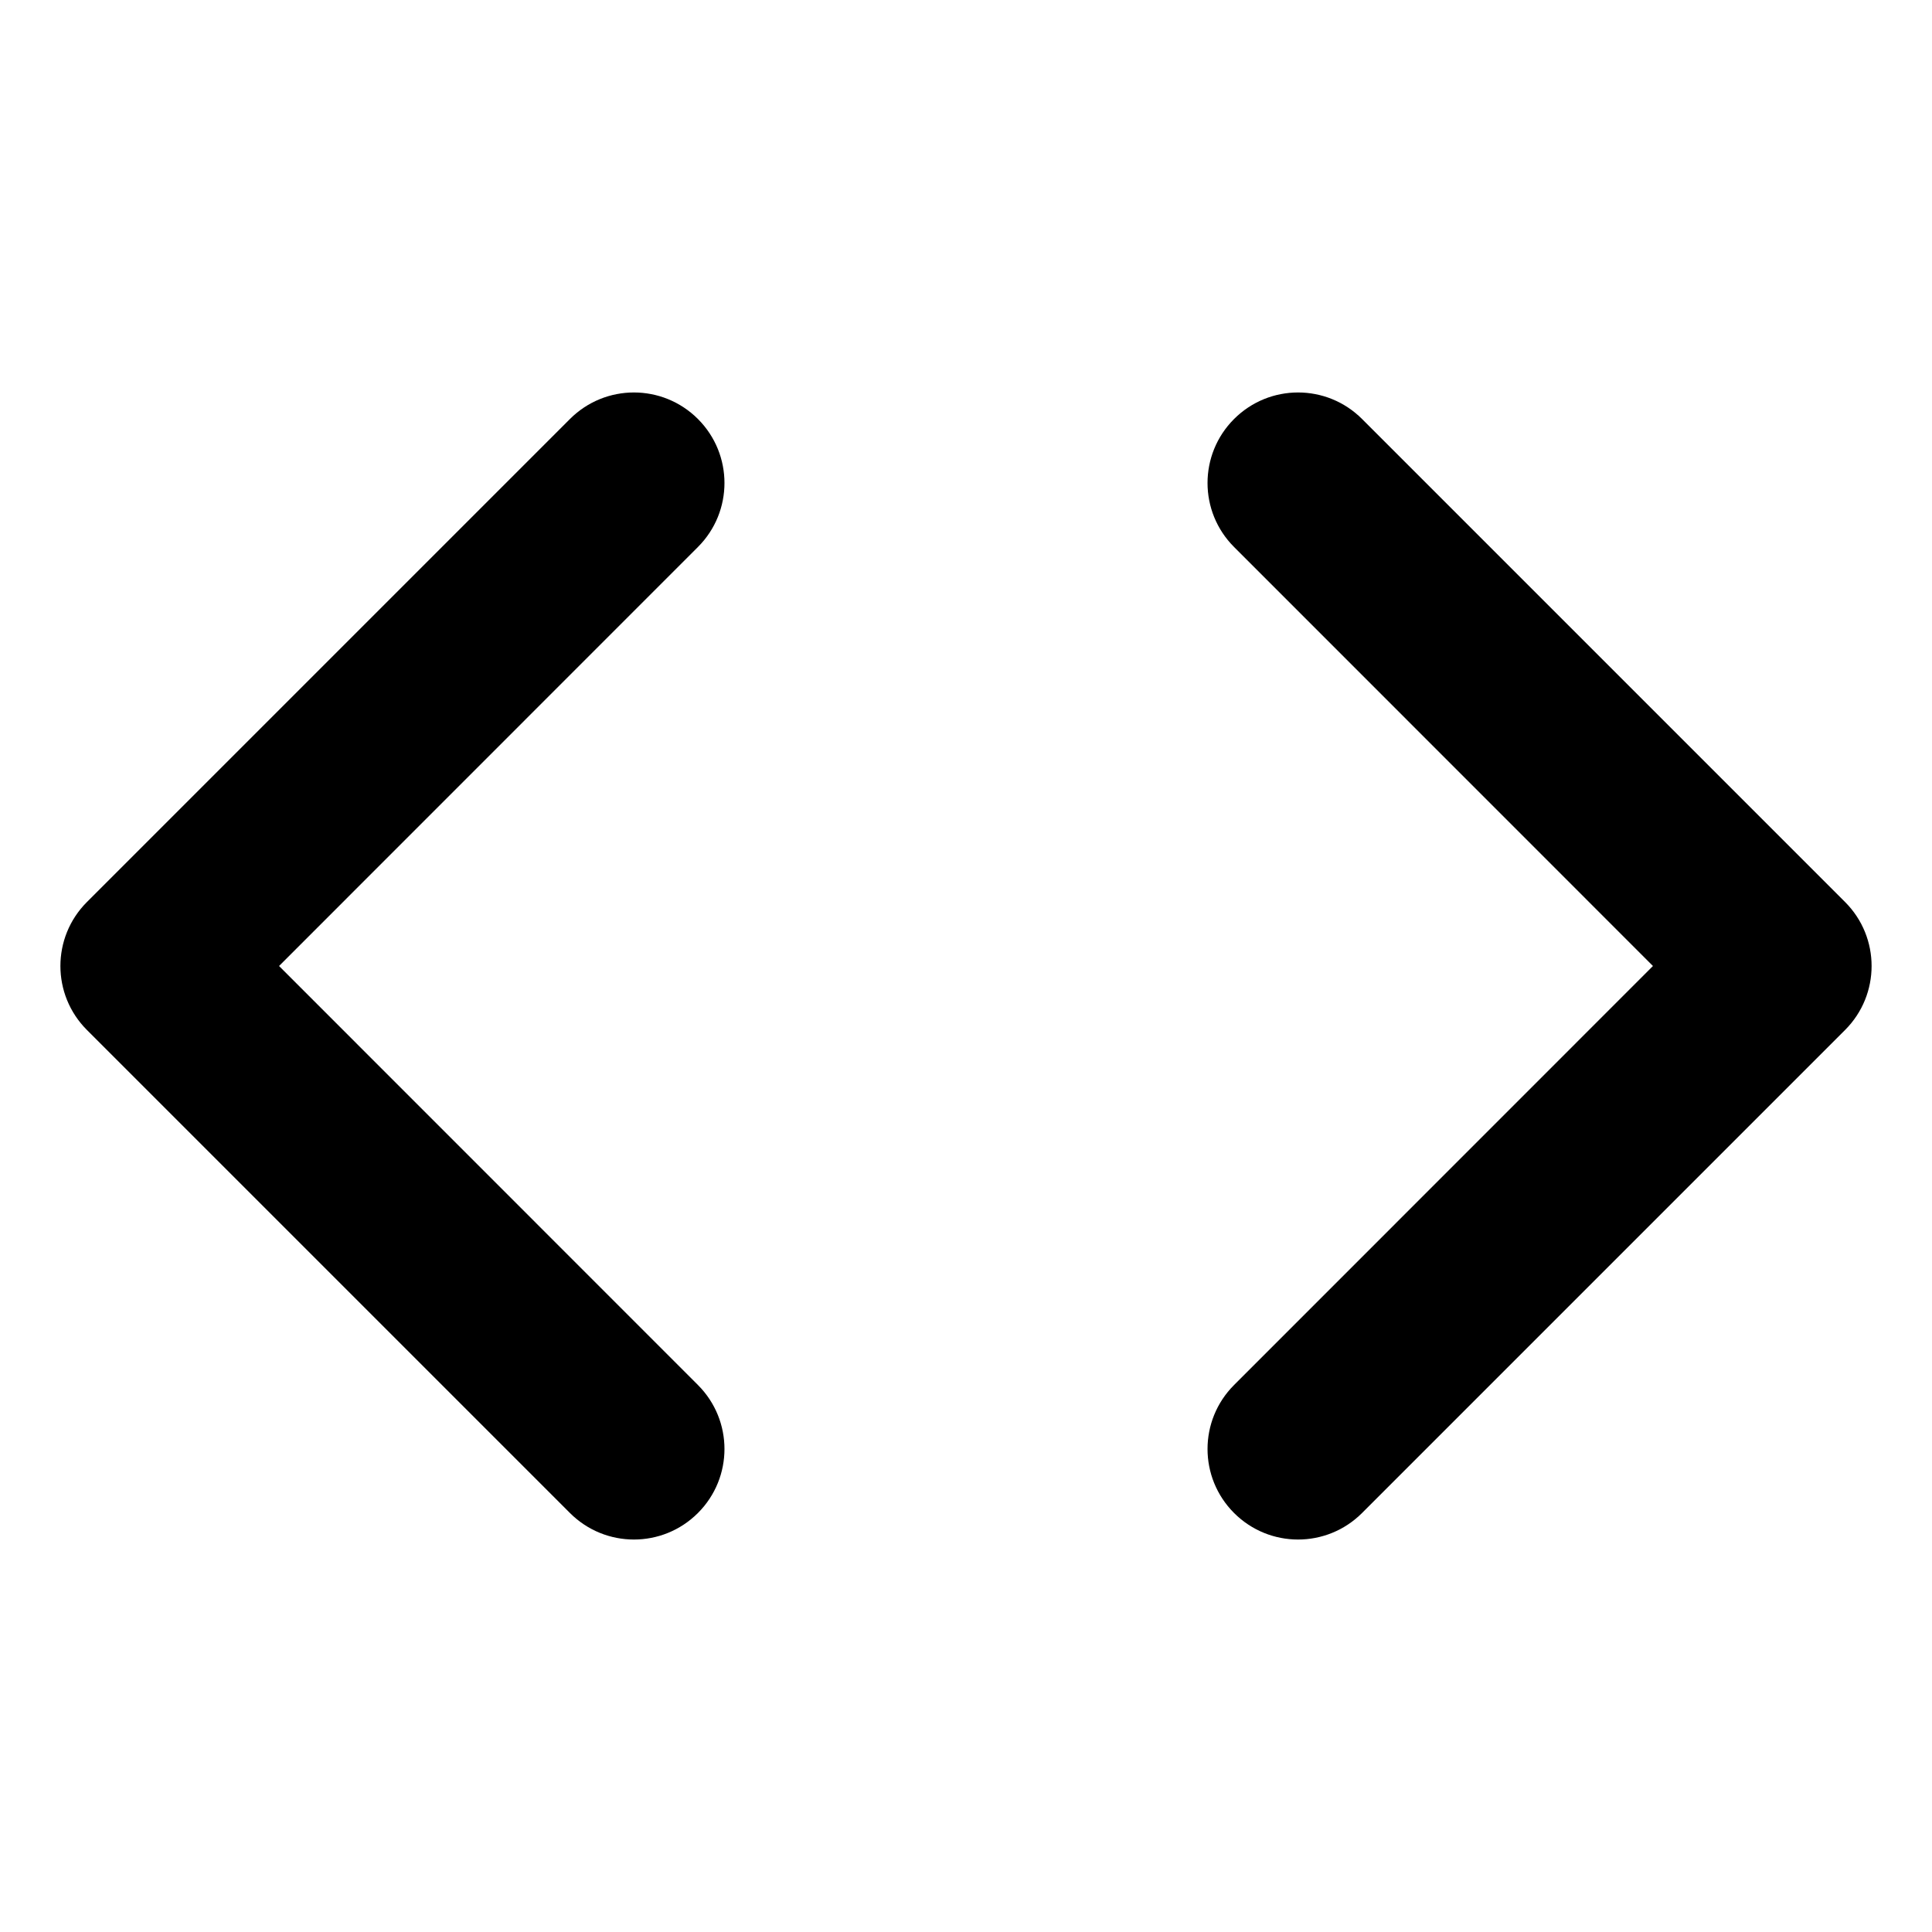
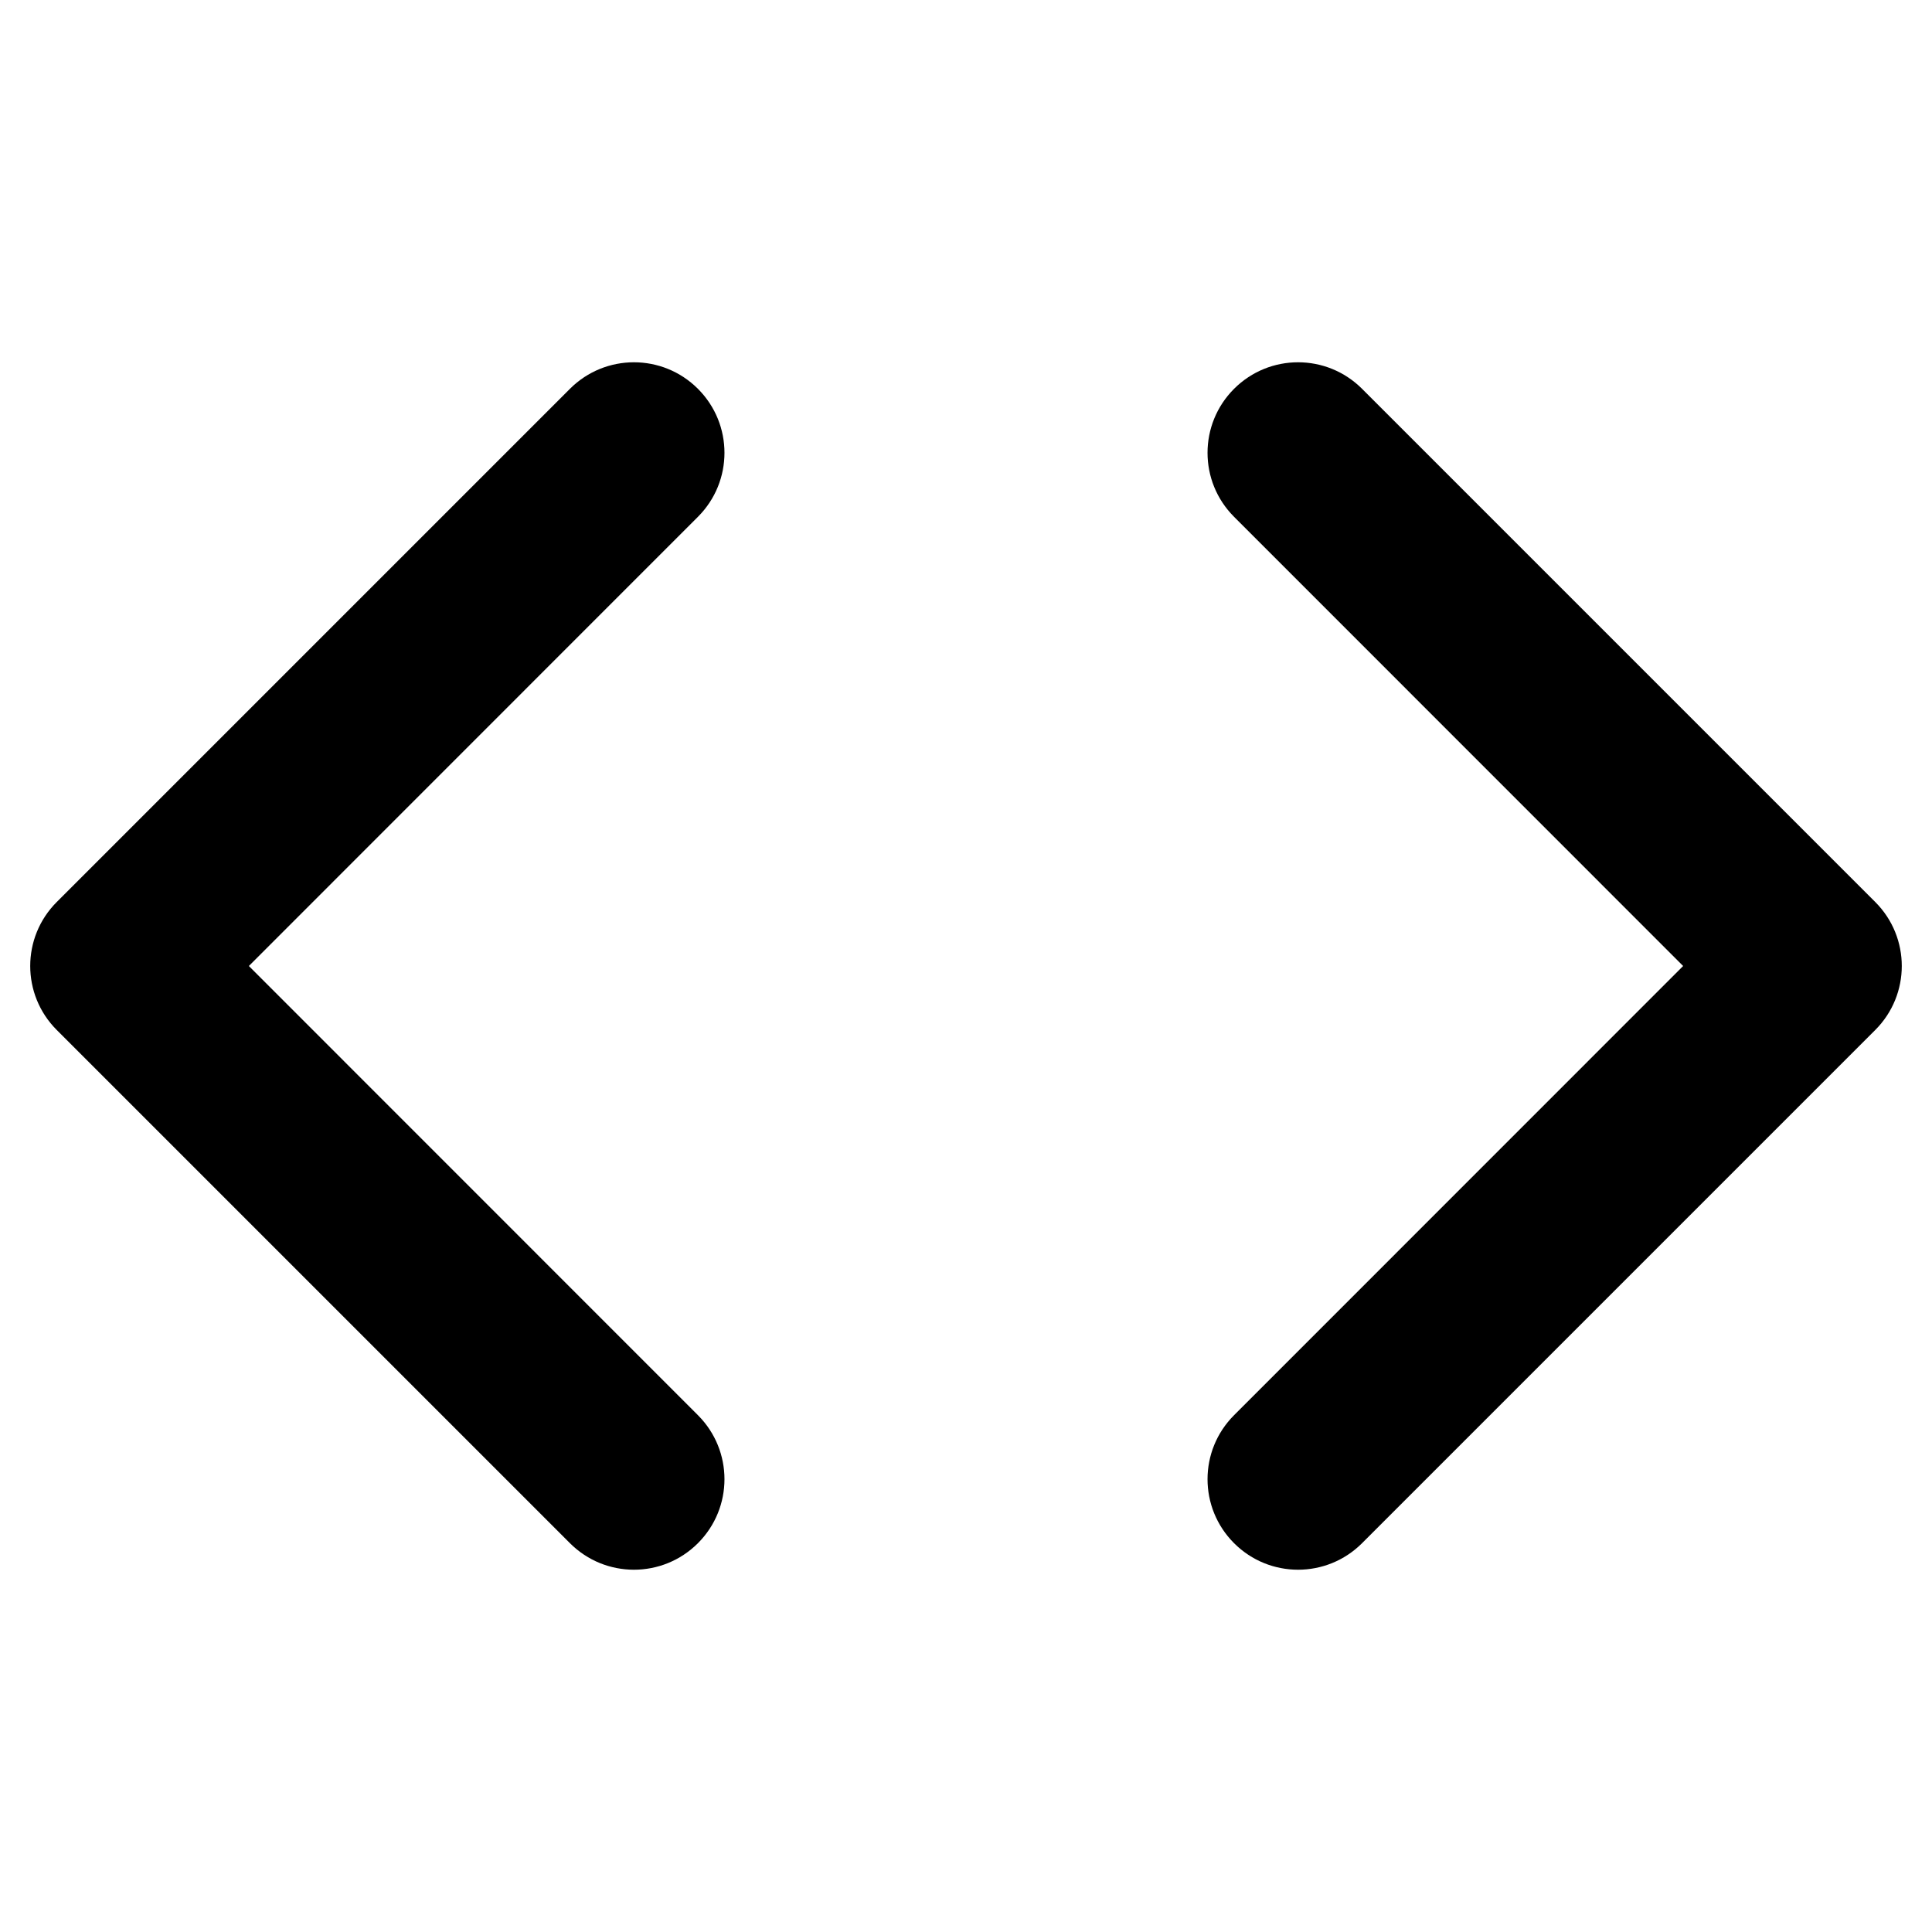
<svg xmlns="http://www.w3.org/2000/svg" width="16" height="16" viewBox="0 0 16 16">
-   <path fill-rule="evenodd" clip-rule="evenodd" d="M5.78 4.53C6.073 4.237 6.073 3.763 5.78 3.47C5.487 3.177 5.013 3.177 4.72 3.47L0.72 7.47C0.427 7.763 0.427 8.237 0.72 8.53L4.72 12.53C5.013 12.823 5.487 12.823 5.78 12.53C6.073 12.237 6.073 11.763 5.78 11.47L2.311 8L5.78 4.53ZM10.22 4.53C9.927 4.237 9.927 3.763 10.22 3.47C10.513 3.177 10.987 3.177 11.28 3.47L15.28 7.47C15.573 7.763 15.573 8.237 15.28 8.53L11.28 12.53C10.987 12.823 10.513 12.823 10.22 12.53C9.927 12.237 9.927 11.763 10.22 11.47L13.689 8L10.22 4.53Z" />
+   <path fill-rule="evenodd" clip-rule="evenodd" d="M4.72 3.22C5.013 2.927 5.487 2.927 5.78 3.22C6.073 3.513 6.073 3.987 5.78 4.28L2.061 8L5.78 11.72C6.073 12.013 6.073 12.487 5.78 12.78C5.487 13.073 5.013 13.073 4.72 12.78L0.47 8.53C0.177 8.237 0.177 7.763 0.47 7.47L4.72 3.22ZM11.28 3.22C10.987 2.927 10.513 2.927 10.22 3.22C9.927 3.513 9.927 3.987 10.22 4.28L13.939 8L10.22 11.72C9.927 12.013 9.927 12.487 10.22 12.78C10.513 13.073 10.987 13.073 11.28 12.78L15.53 8.53C15.823 8.237 15.823 7.763 15.53 7.47L11.28 3.22Z" />
</svg>
